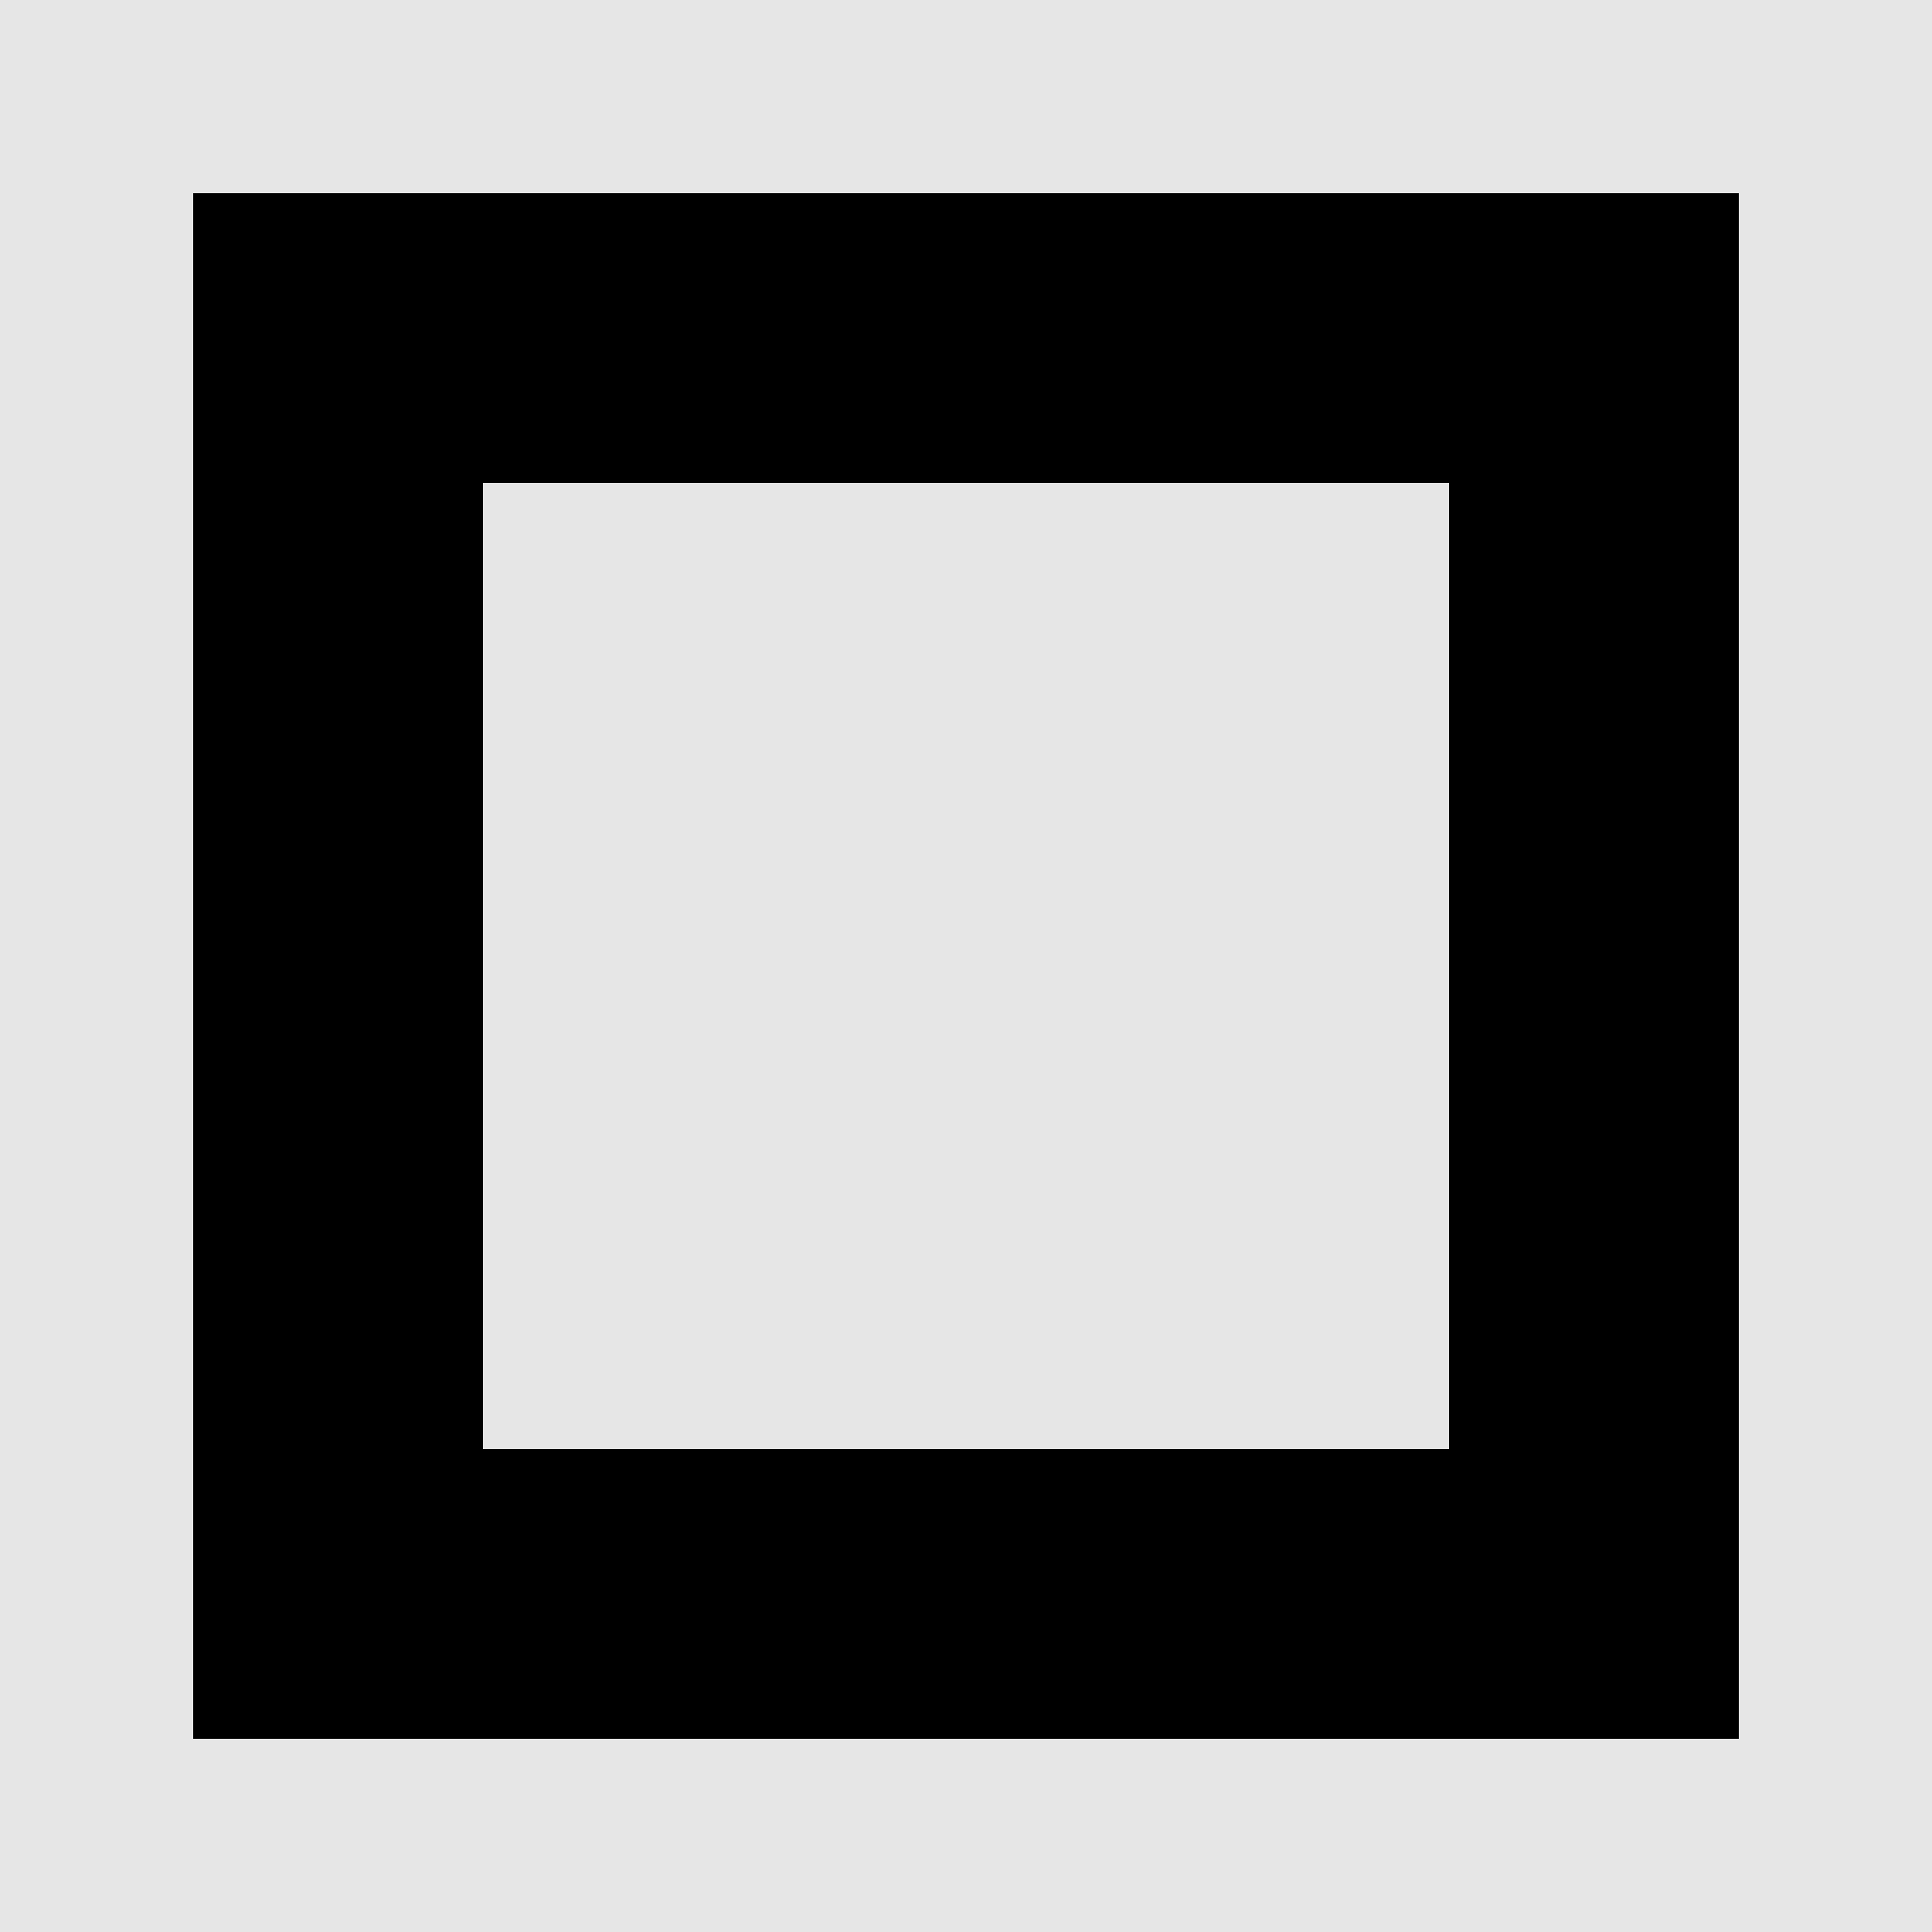
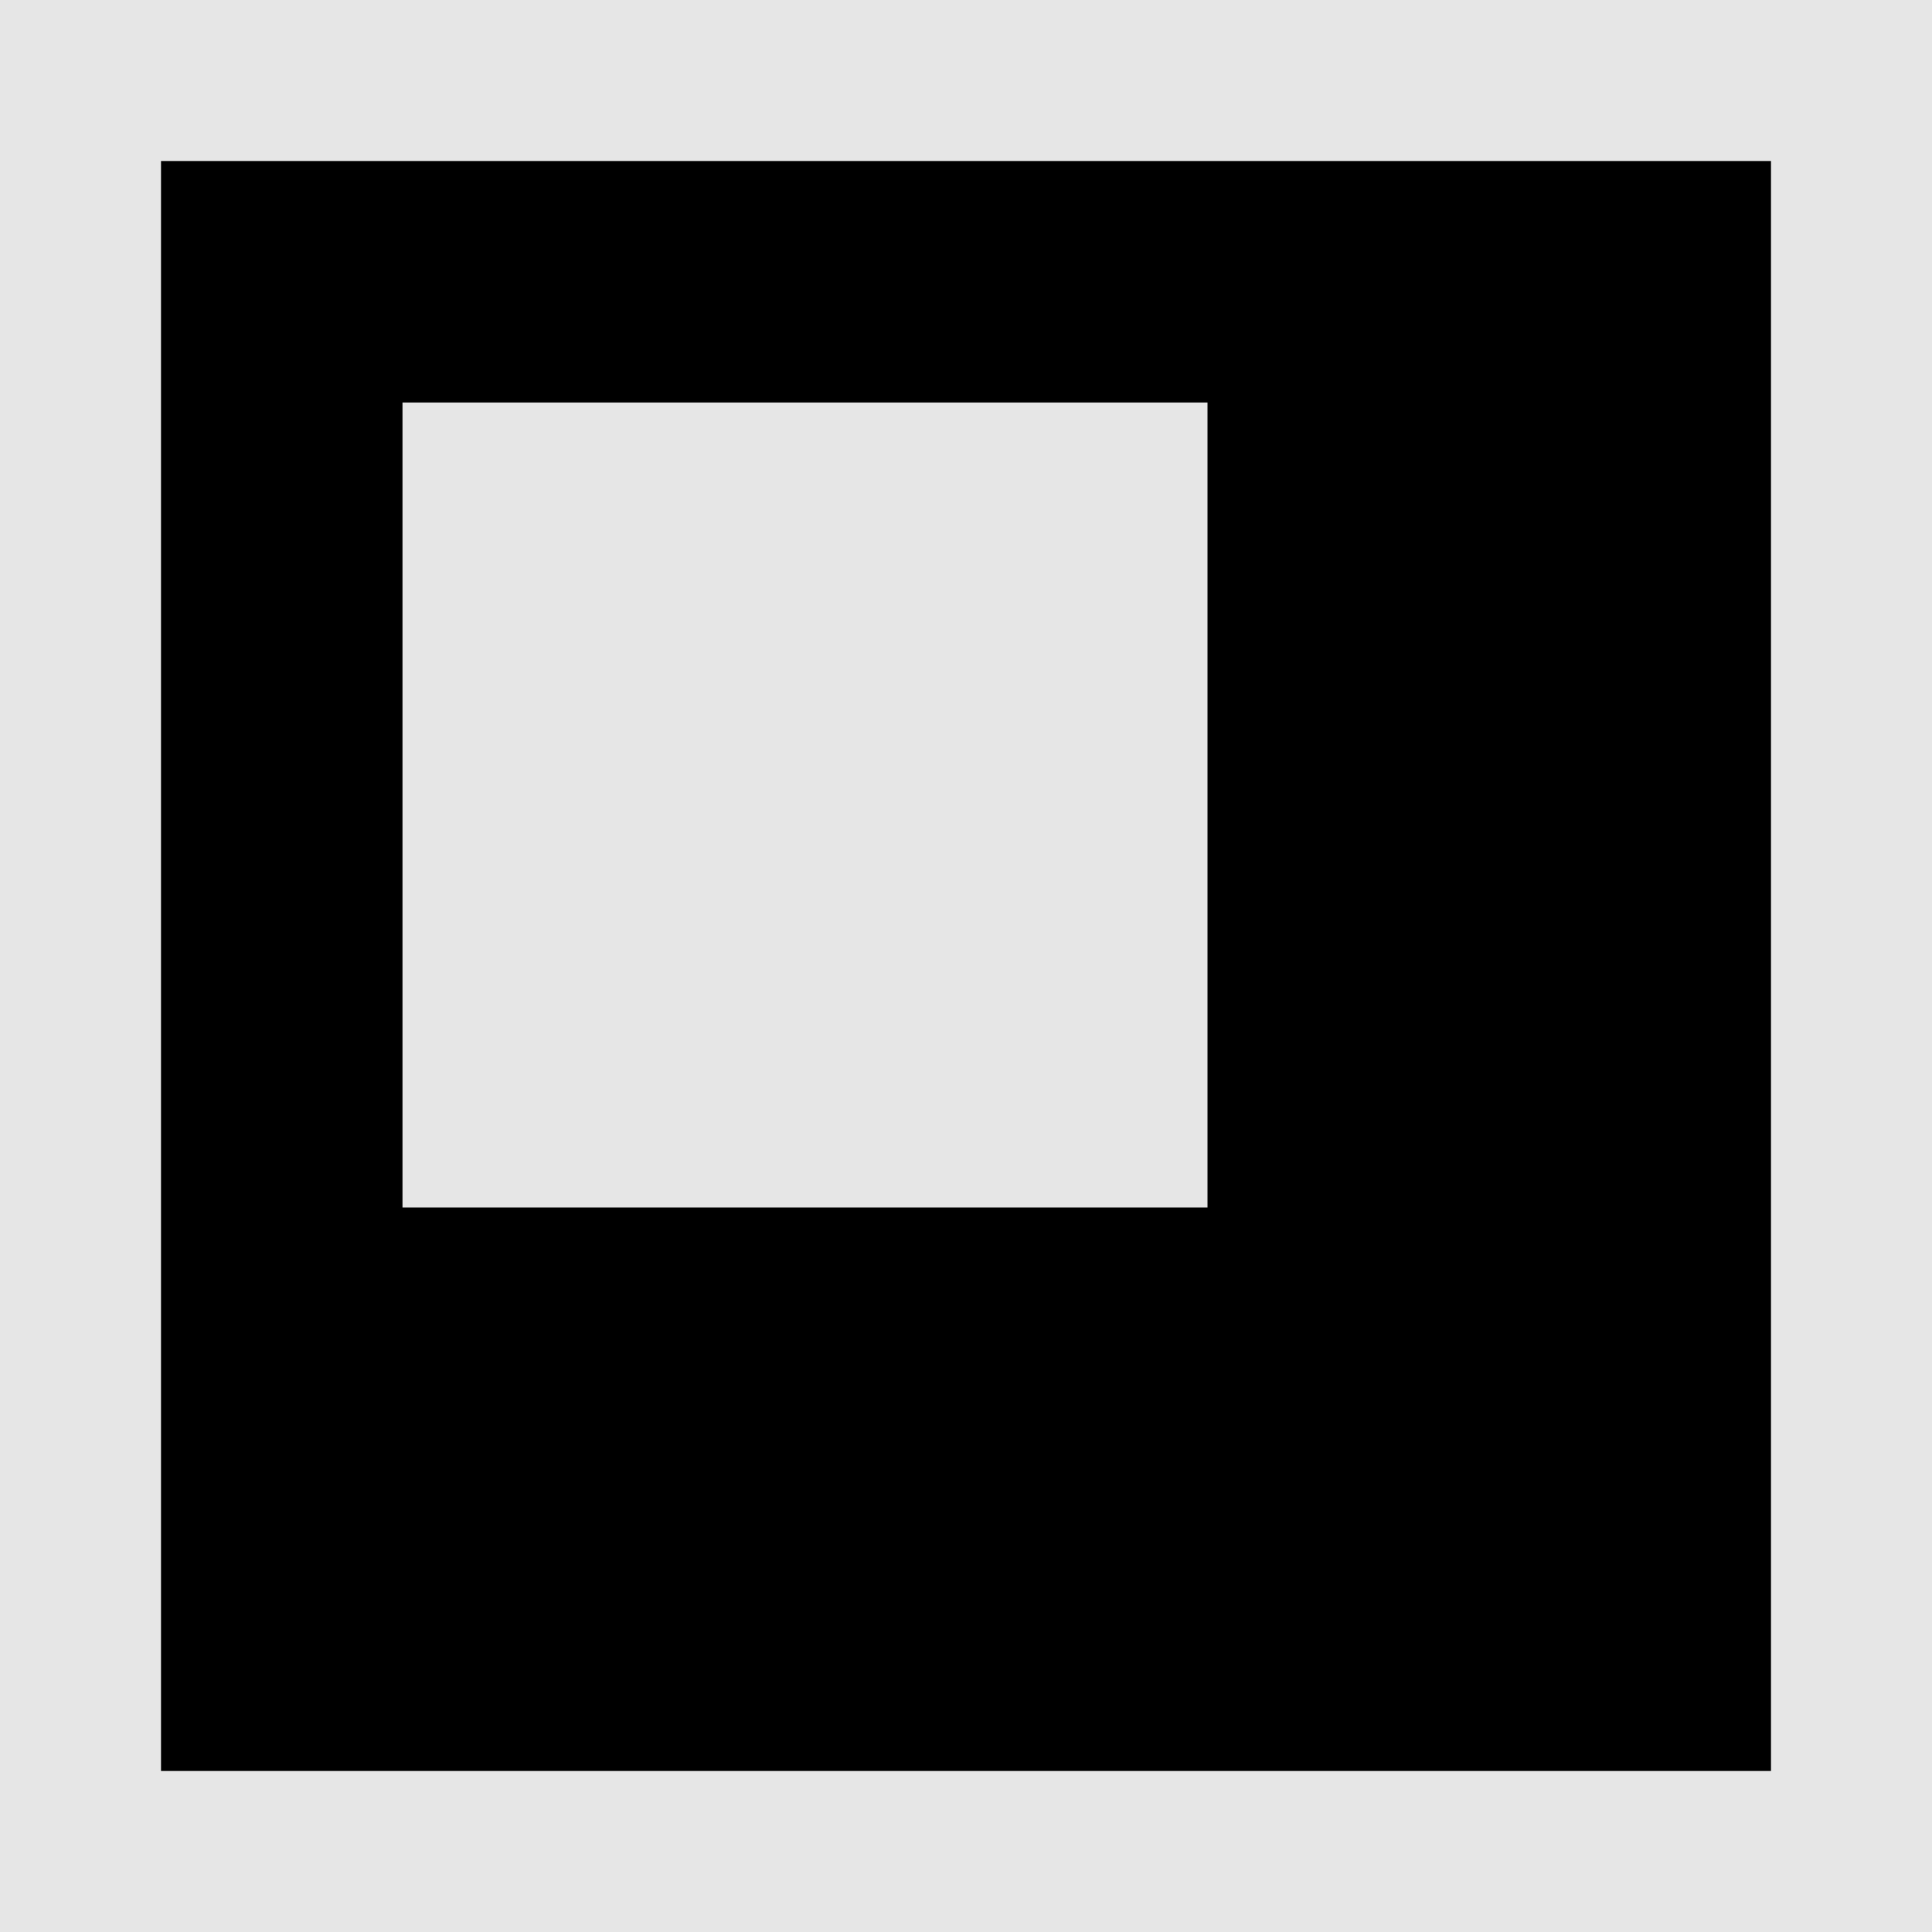
- <svg xmlns="http://www.w3.org/2000/svg" width="12px" height="12px" version="1.1" viewBox="0 0 10 10">
-   <rect x=".5" y=".5" width="9" height="9" fill="#000" stroke="#e6e6e6" style="paint-order:markers fill stroke" />
+ <svg xmlns="http://www.w3.org/2000/svg" width="12px" height="12px" version="1.1" viewBox="0 0 12 12">
+   <rect x=".5" y=".5" width="11" height="11" fill="#000" stroke="#e6e6e6" style="paint-order:markers fill stroke" />
  <rect x="2.5" y="2.5" width="5" height="5" fill="#e6e6e6" style="paint-order:markers fill stroke" />
</svg>
